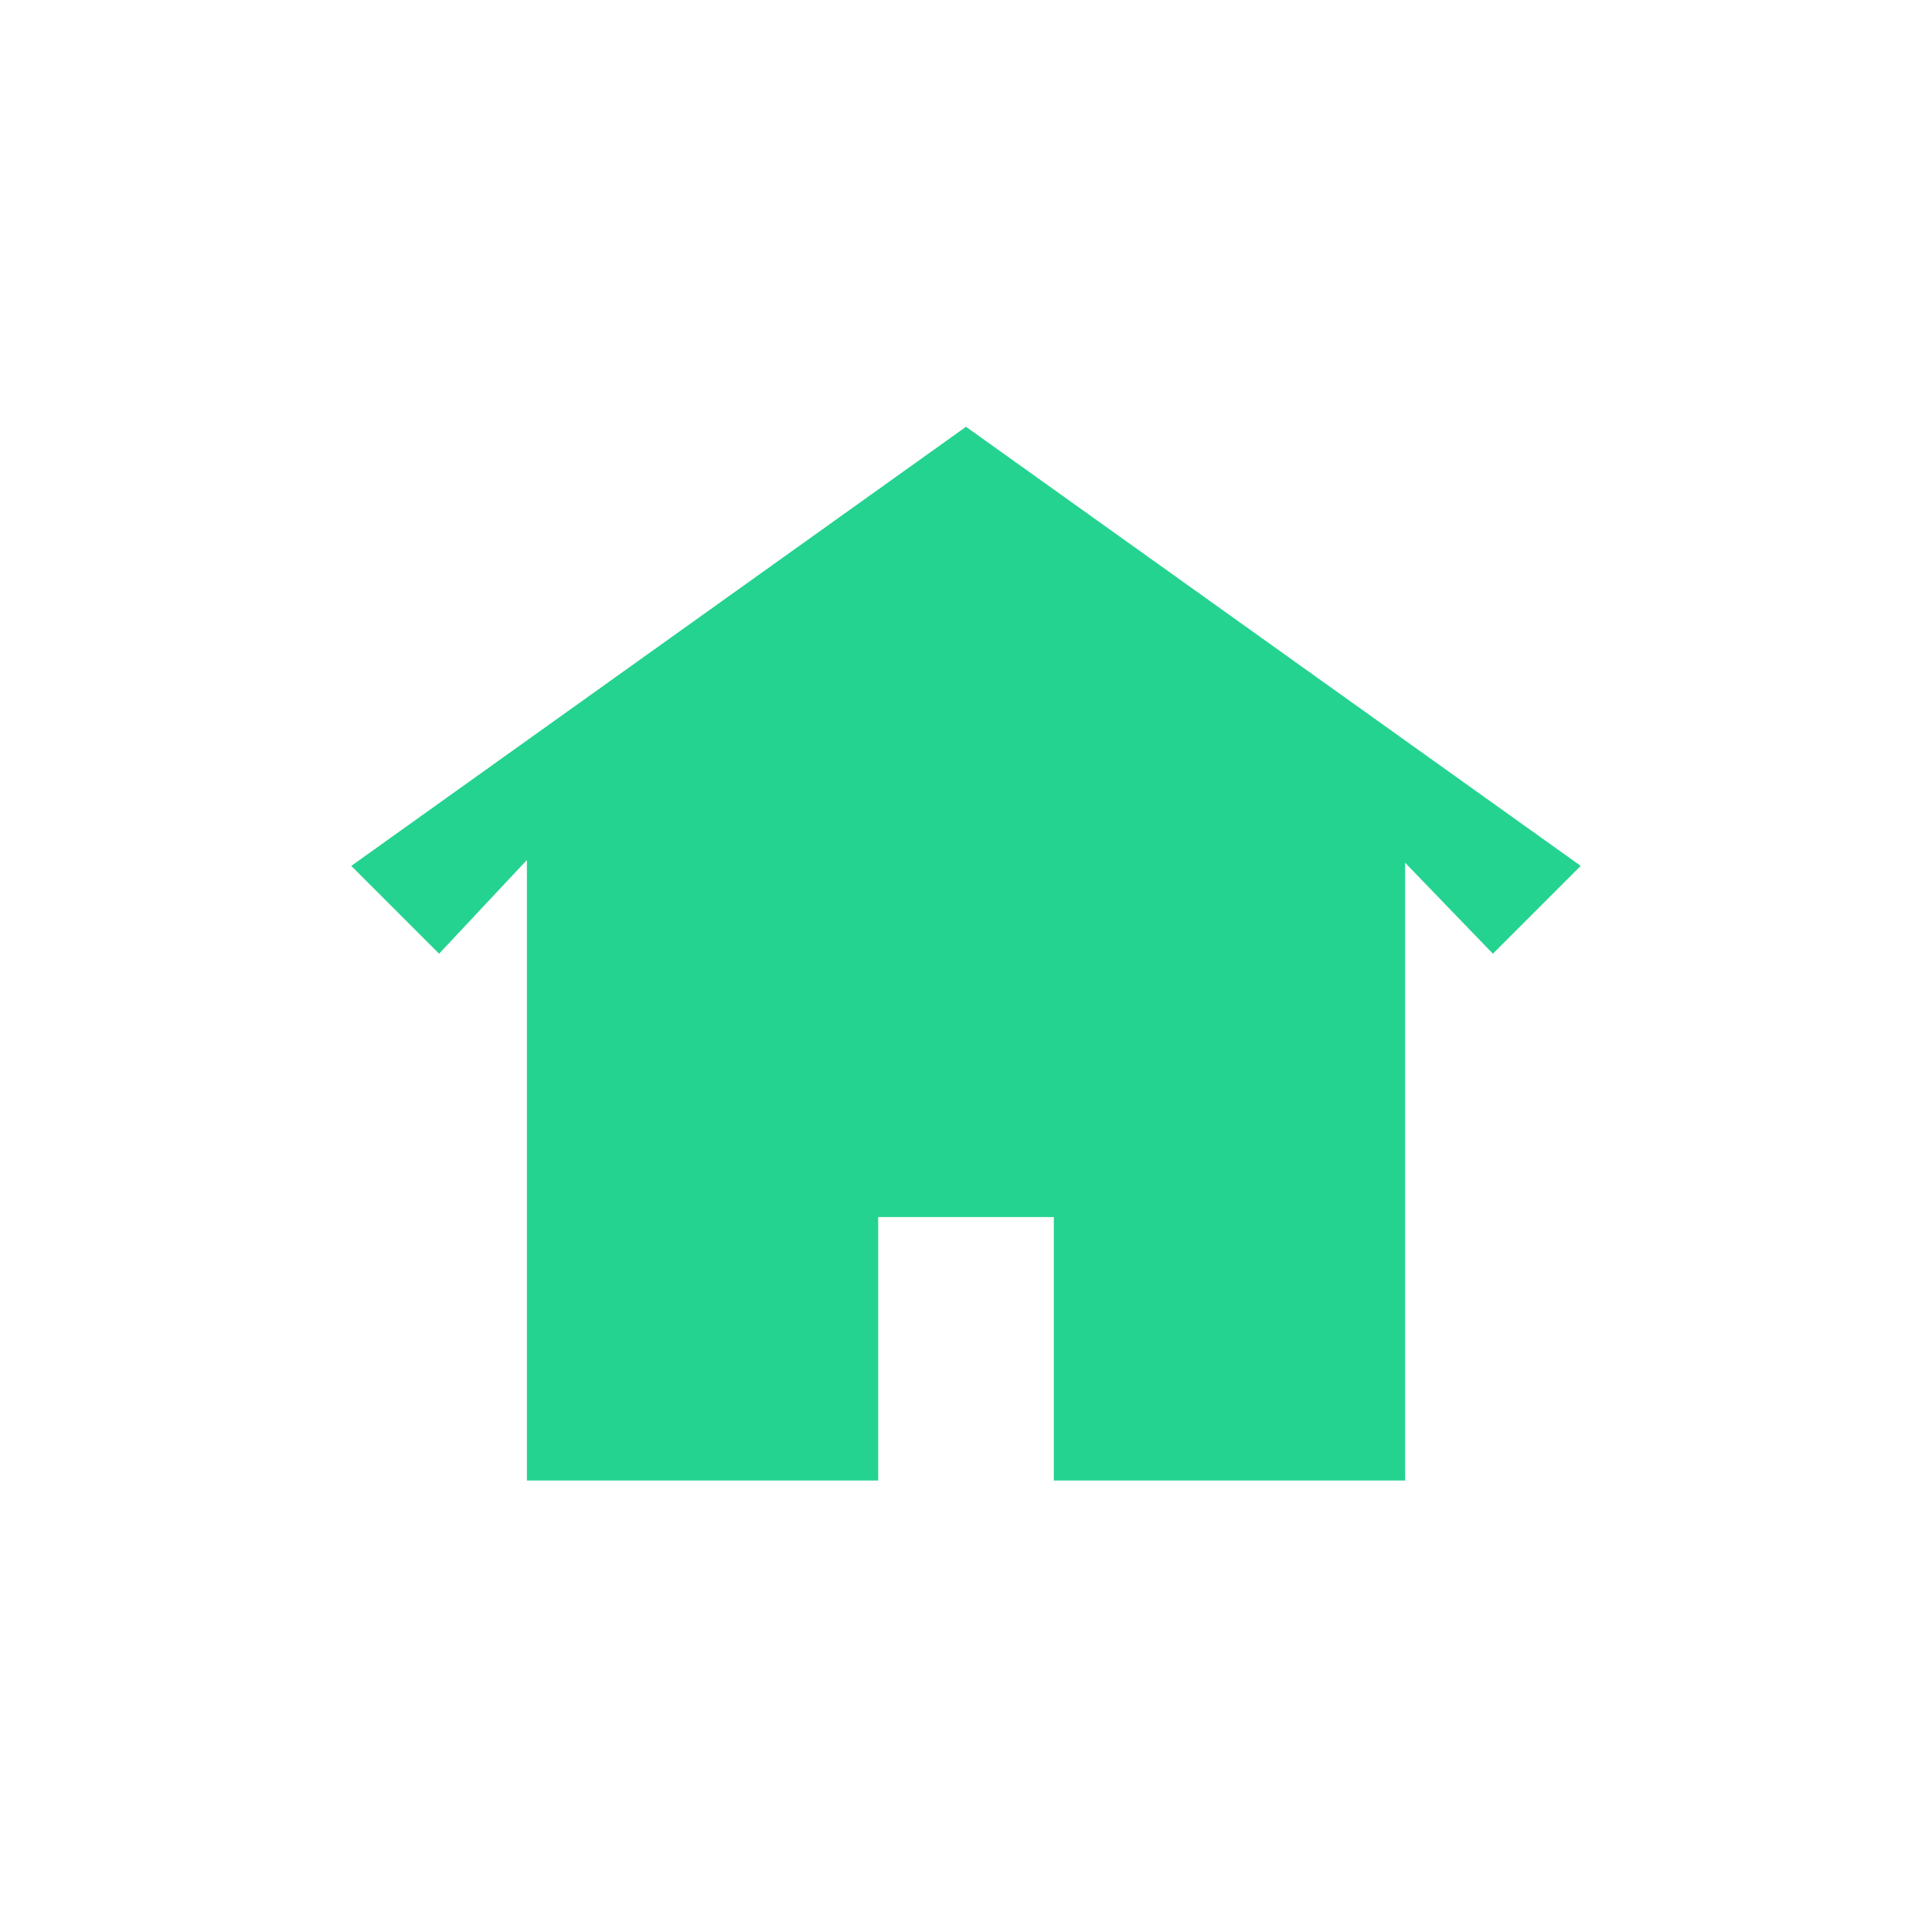
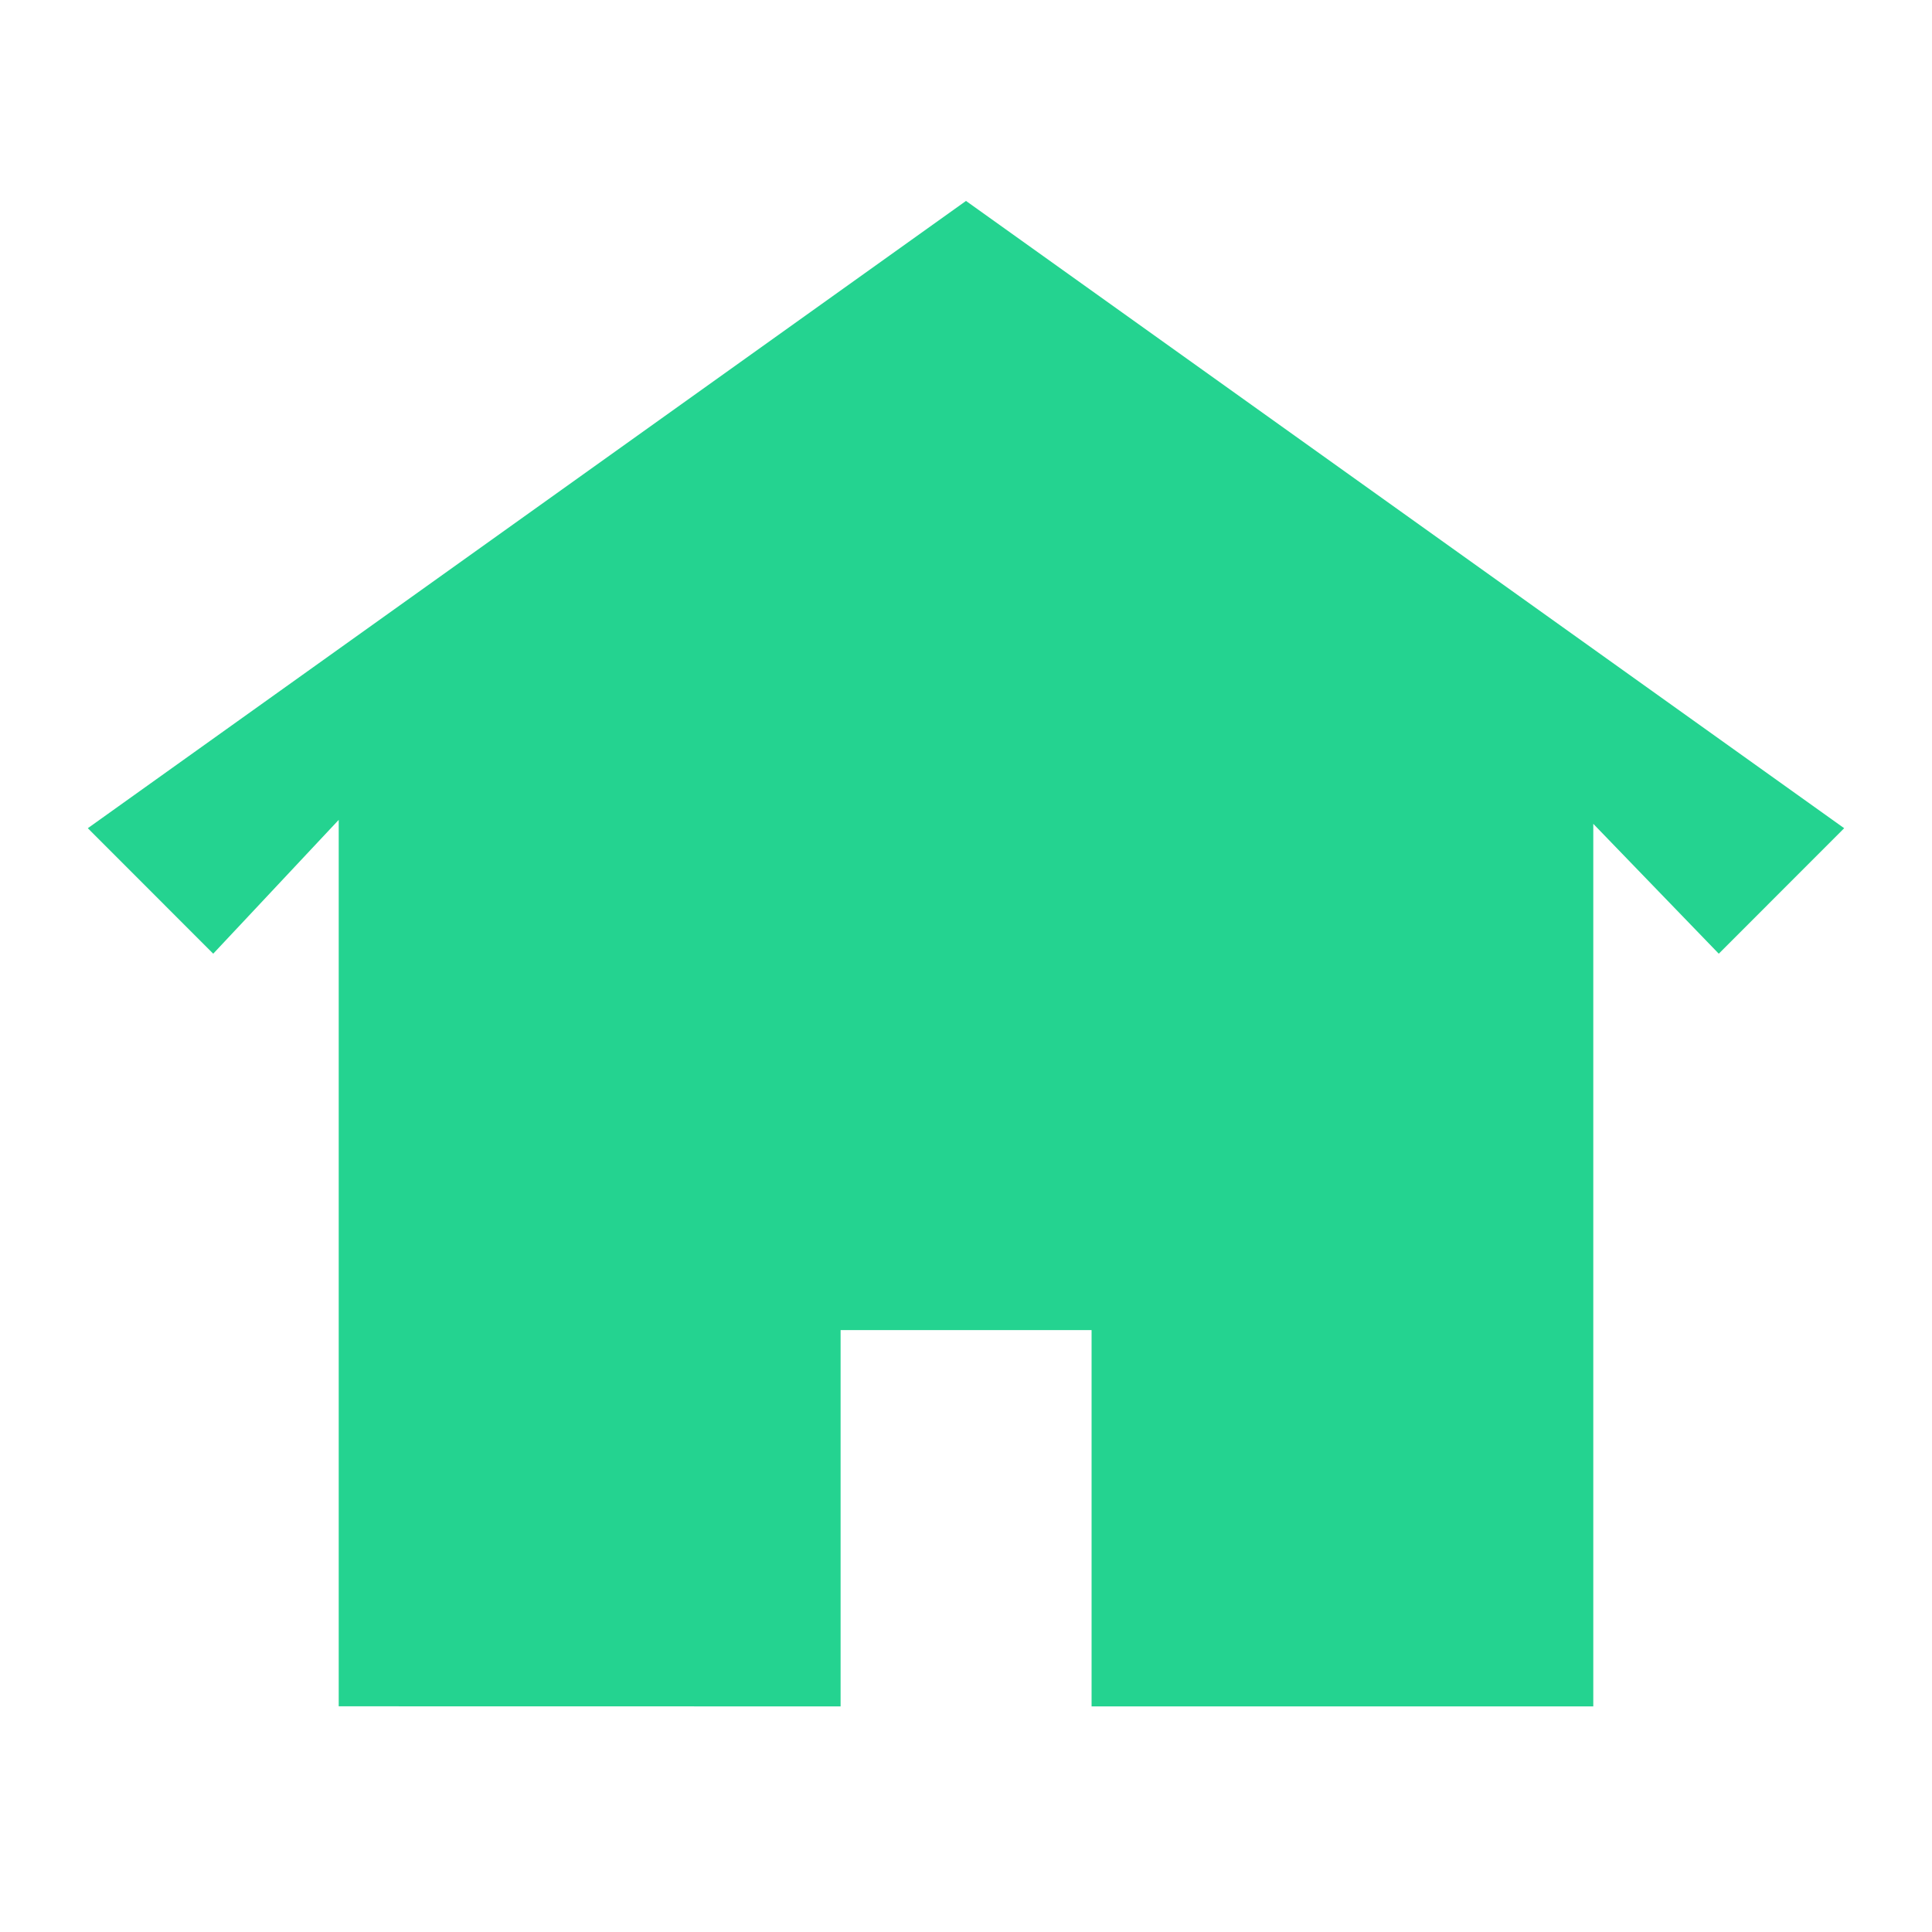
<svg xmlns="http://www.w3.org/2000/svg" version="1.1" id="Calque_1" x="0px" y="0px" width="22px" height="22px" viewBox="0 0 22 22" enable-background="new 0 0 22 22" xml:space="preserve">
-   <path fill="#24D390" d="M6,16.859V9.793L5,10.86l-1-1l7-5l7,5l-1,1l-1-1.036v6.505c0,0.171,0,0.53,0,0.53h-4v-3h-2v3H6L6,16.859z" />
+   <path fill="#24D390" d="M3.857,19.43V9.336L2.428,10.86L1,9.431l10-7.143l10,7.143l-1.428,1.429l-1.429-1.479v9.294  c0,0.244,0,0.756,0,0.756H12.43v-4.285H9.572v4.285L3.857,19.43L3.857,19.43z" />
</svg>
